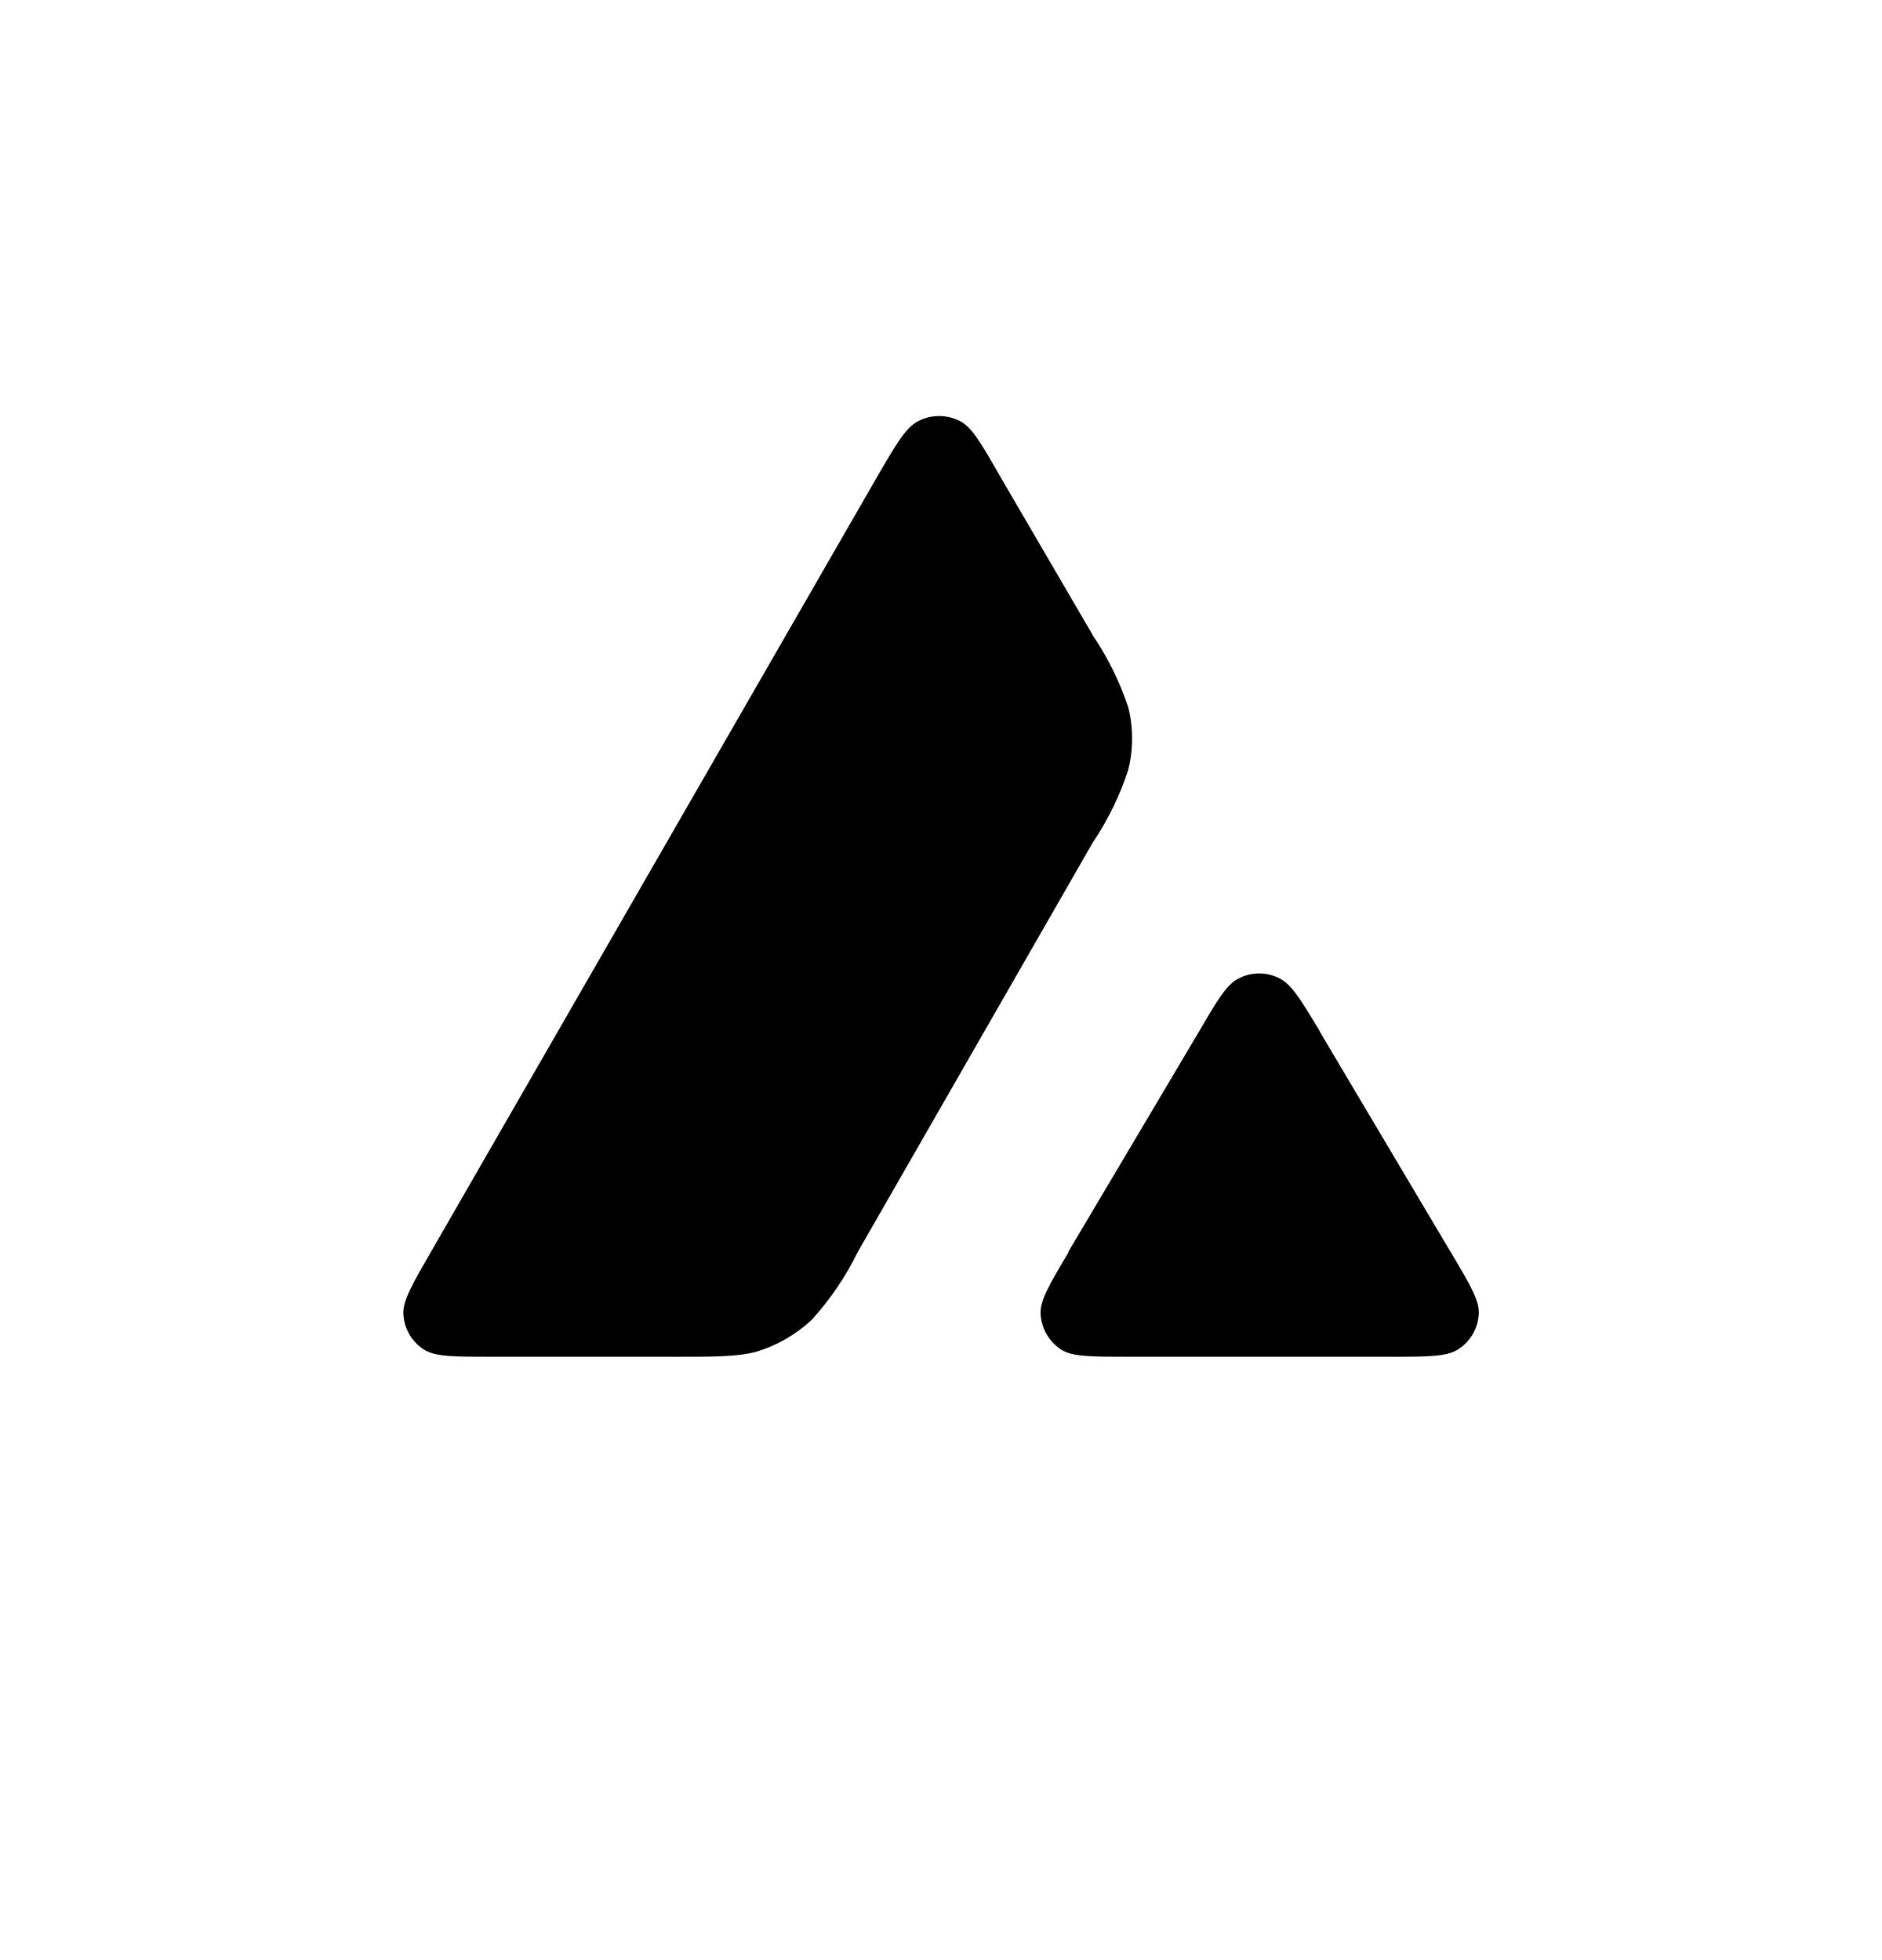
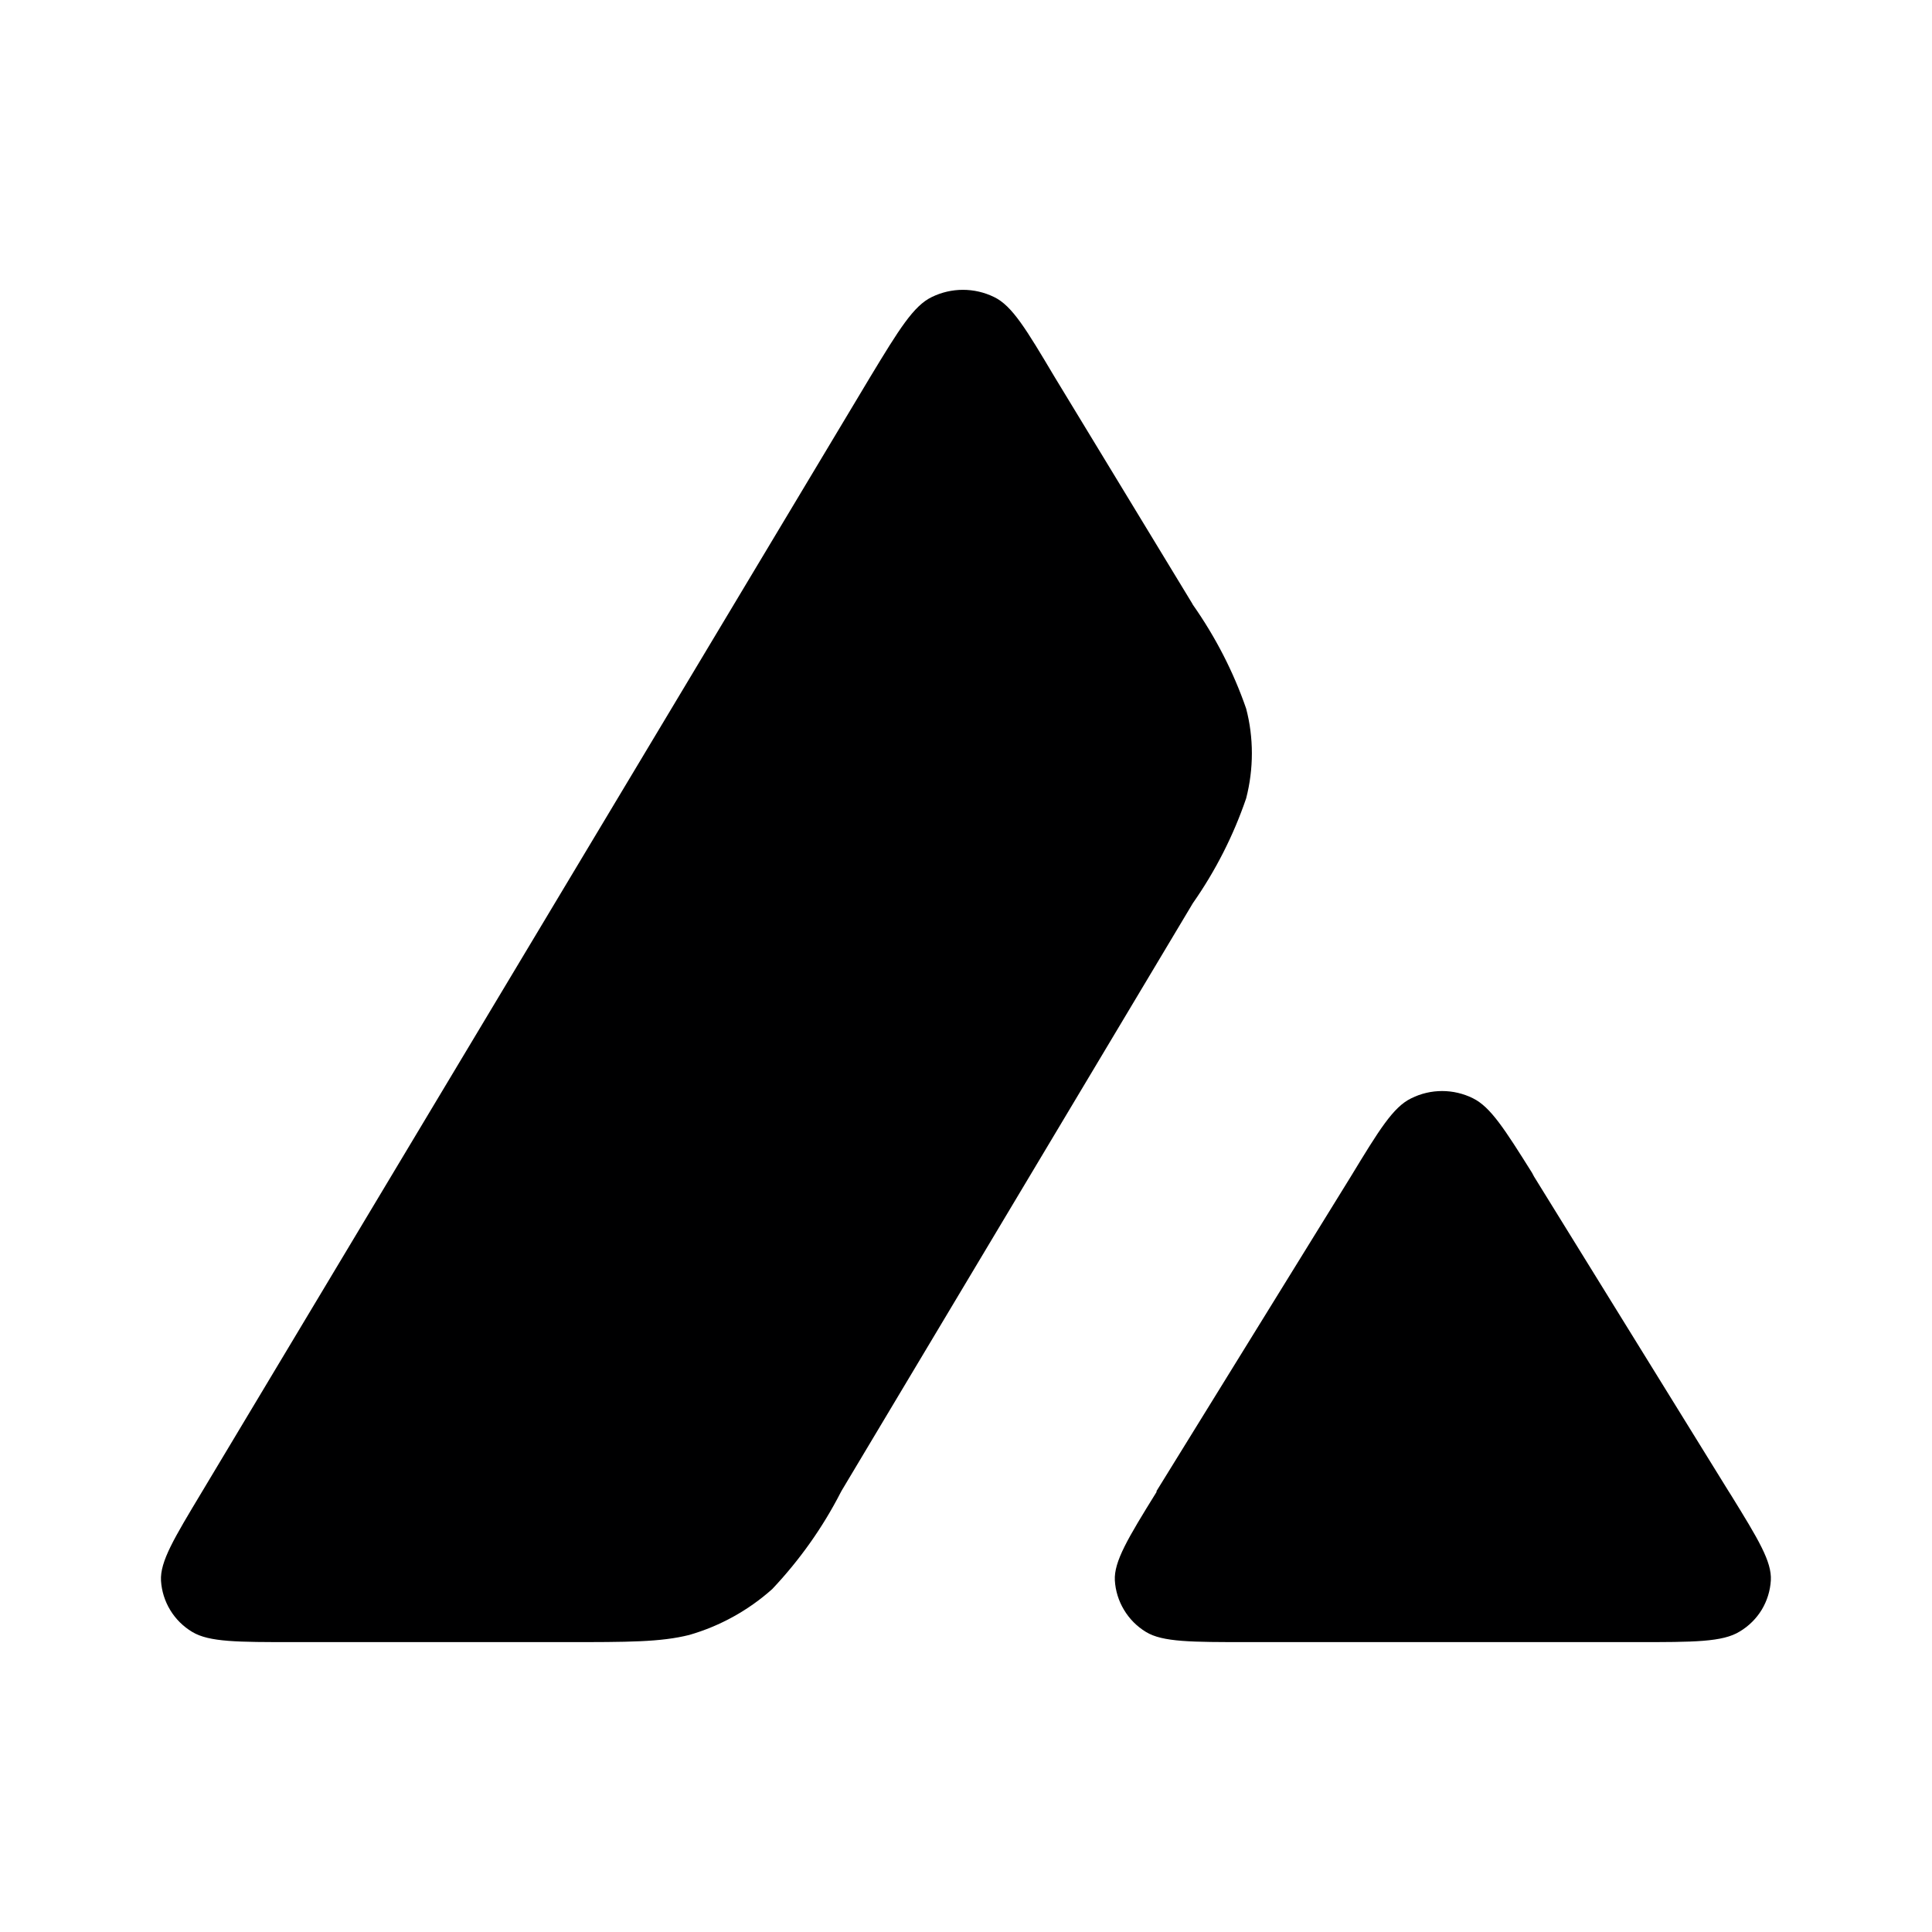
- <svg xmlns="http://www.w3.org/2000/svg" width="24" height="25" fill="none" viewBox="0 0 24 25">
-   <path fill="#000001" d="M8.584 17.306H6.28c-.485 0-.725 0-.87-.09a.57.57 0 0 1-.266-.454c-.009-.17.111-.377.351-.793l5.692-9.89c.244-.42.368-.63.523-.708a.58.58 0 0 1 .531 0c.154.077.274.287.514.707l1.175 2.014.004.01c.193.284.346.594.454.92.065.257.065.536 0 .797q-.162.497-.454.93l-2.991 5.212-.009.017c-.153.311-.35.6-.583.857a1.8 1.8 0 0 1-.707.407c-.244.064-.514.064-1.059.064m5.825 0h3.3c.493 0 .737 0 .883-.094a.57.57 0 0 0 .265-.454c.009-.167-.107-.364-.338-.755l-.026-.042-1.654-2.786-.017-.034c-.232-.386-.352-.583-.502-.66a.57.57 0 0 0-.527 0c-.154.077-.274.283-.514.694l-1.655 2.79v.01c-.244.41-.364.616-.355.783a.58.58 0 0 0 .265.458c.142.09.386.09.875.09" />
+ <svg xmlns="http://www.w3.org/2000/svg" width="24" height="24" fill="none" viewBox="0 0 24 24">
+   <path fill="#000001" d="M7.017 20.399h-3.36c-.707 0-1.057 0-1.268-.126A.8.8 0 0 1 2.114 20 .8.8 0 0 1 2 19.637c-.013-.24.162-.527.512-1.11l8.3-13.847c.356-.588.537-.882.763-.99a.88.88 0 0 1 .774 0c.225.108.4.402.75.99l1.713 2.82.006.012c.281.4.504.833.662 1.29.095.36.095.75 0 1.116a5.2 5.2 0 0 1-.662 1.302l-4.362 7.296-.013.024c-.223.435-.51.84-.85 1.2a2.65 2.65 0 0 1-1.031.57c-.356.089-.751.089-1.546.089m8.496 0h4.812c.72 0 1.075 0 1.288-.132a.8.8 0 0 0 .274-.272.8.8 0 0 0 .112-.363c.013-.234-.156-.51-.493-1.057l-.038-.06-2.411-3.9-.025-.047c-.339-.54-.514-.816-.732-.924a.86.86 0 0 0-.769 0c-.224.108-.4.396-.75.972l-2.413 3.906v.012c-.356.574-.53.864-.518 1.098a.8.8 0 0 0 .113.365.8.8 0 0 0 .274.276c.207.126.563.126 1.276.126" />
</svg>
